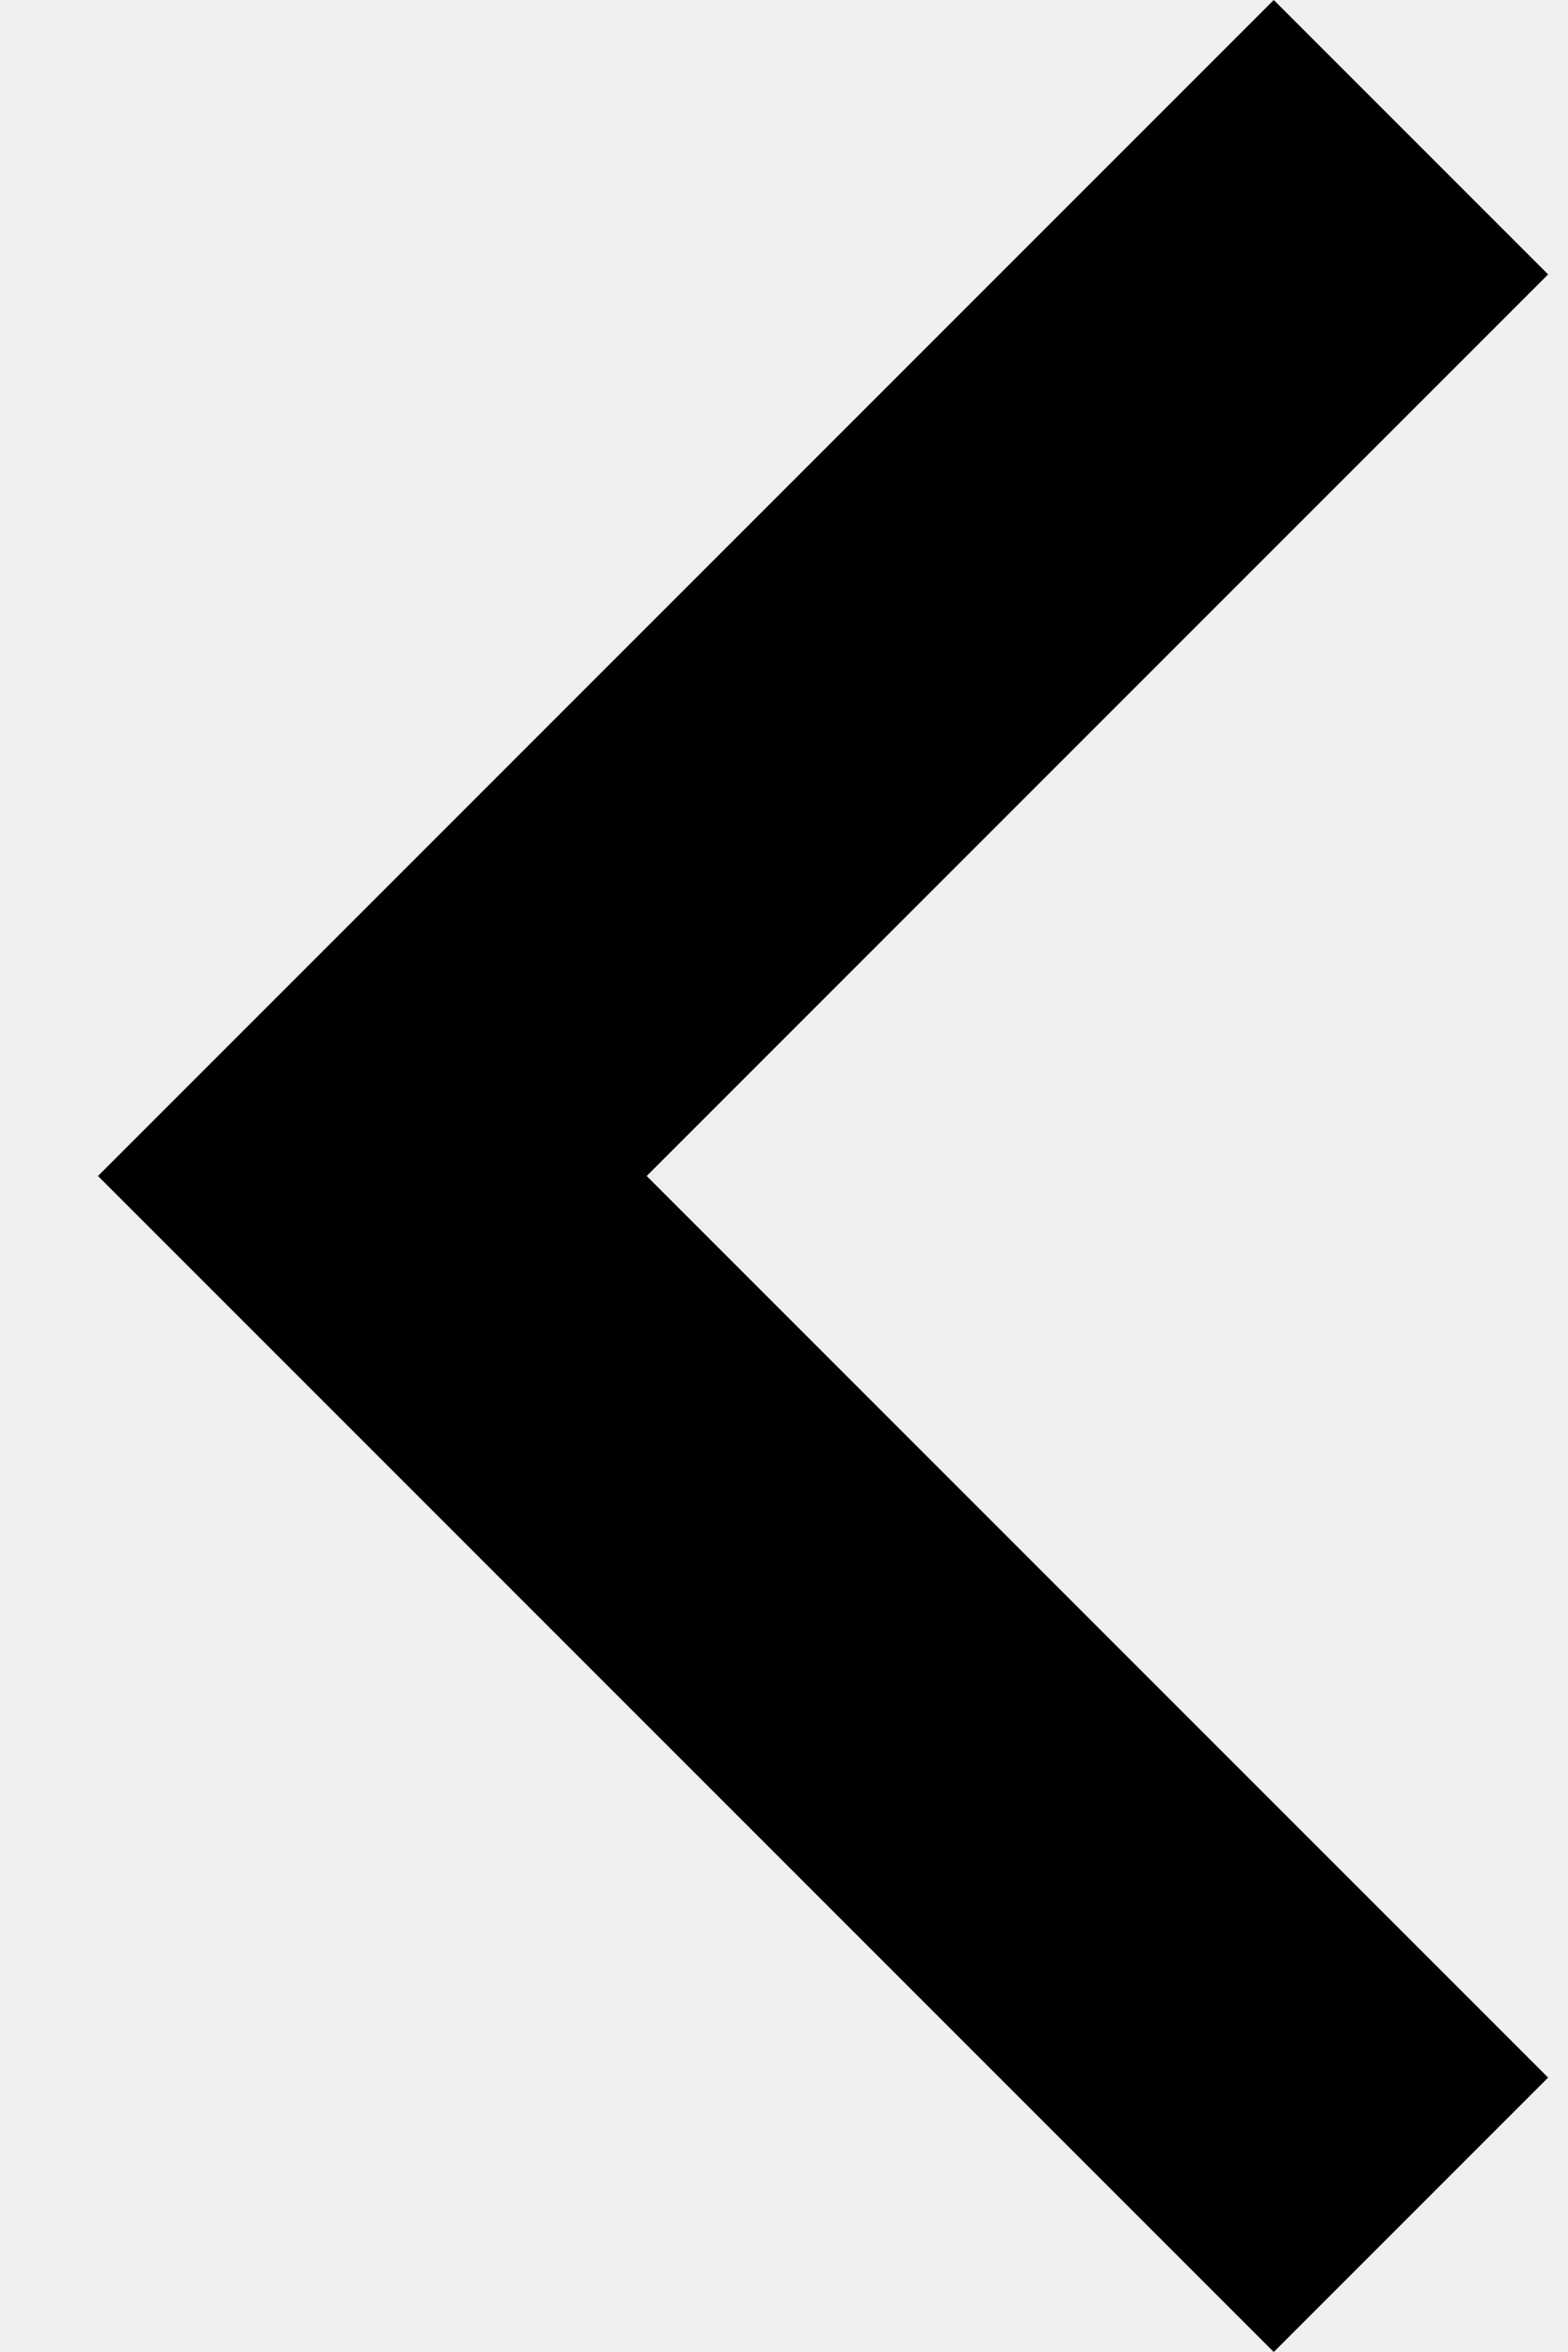
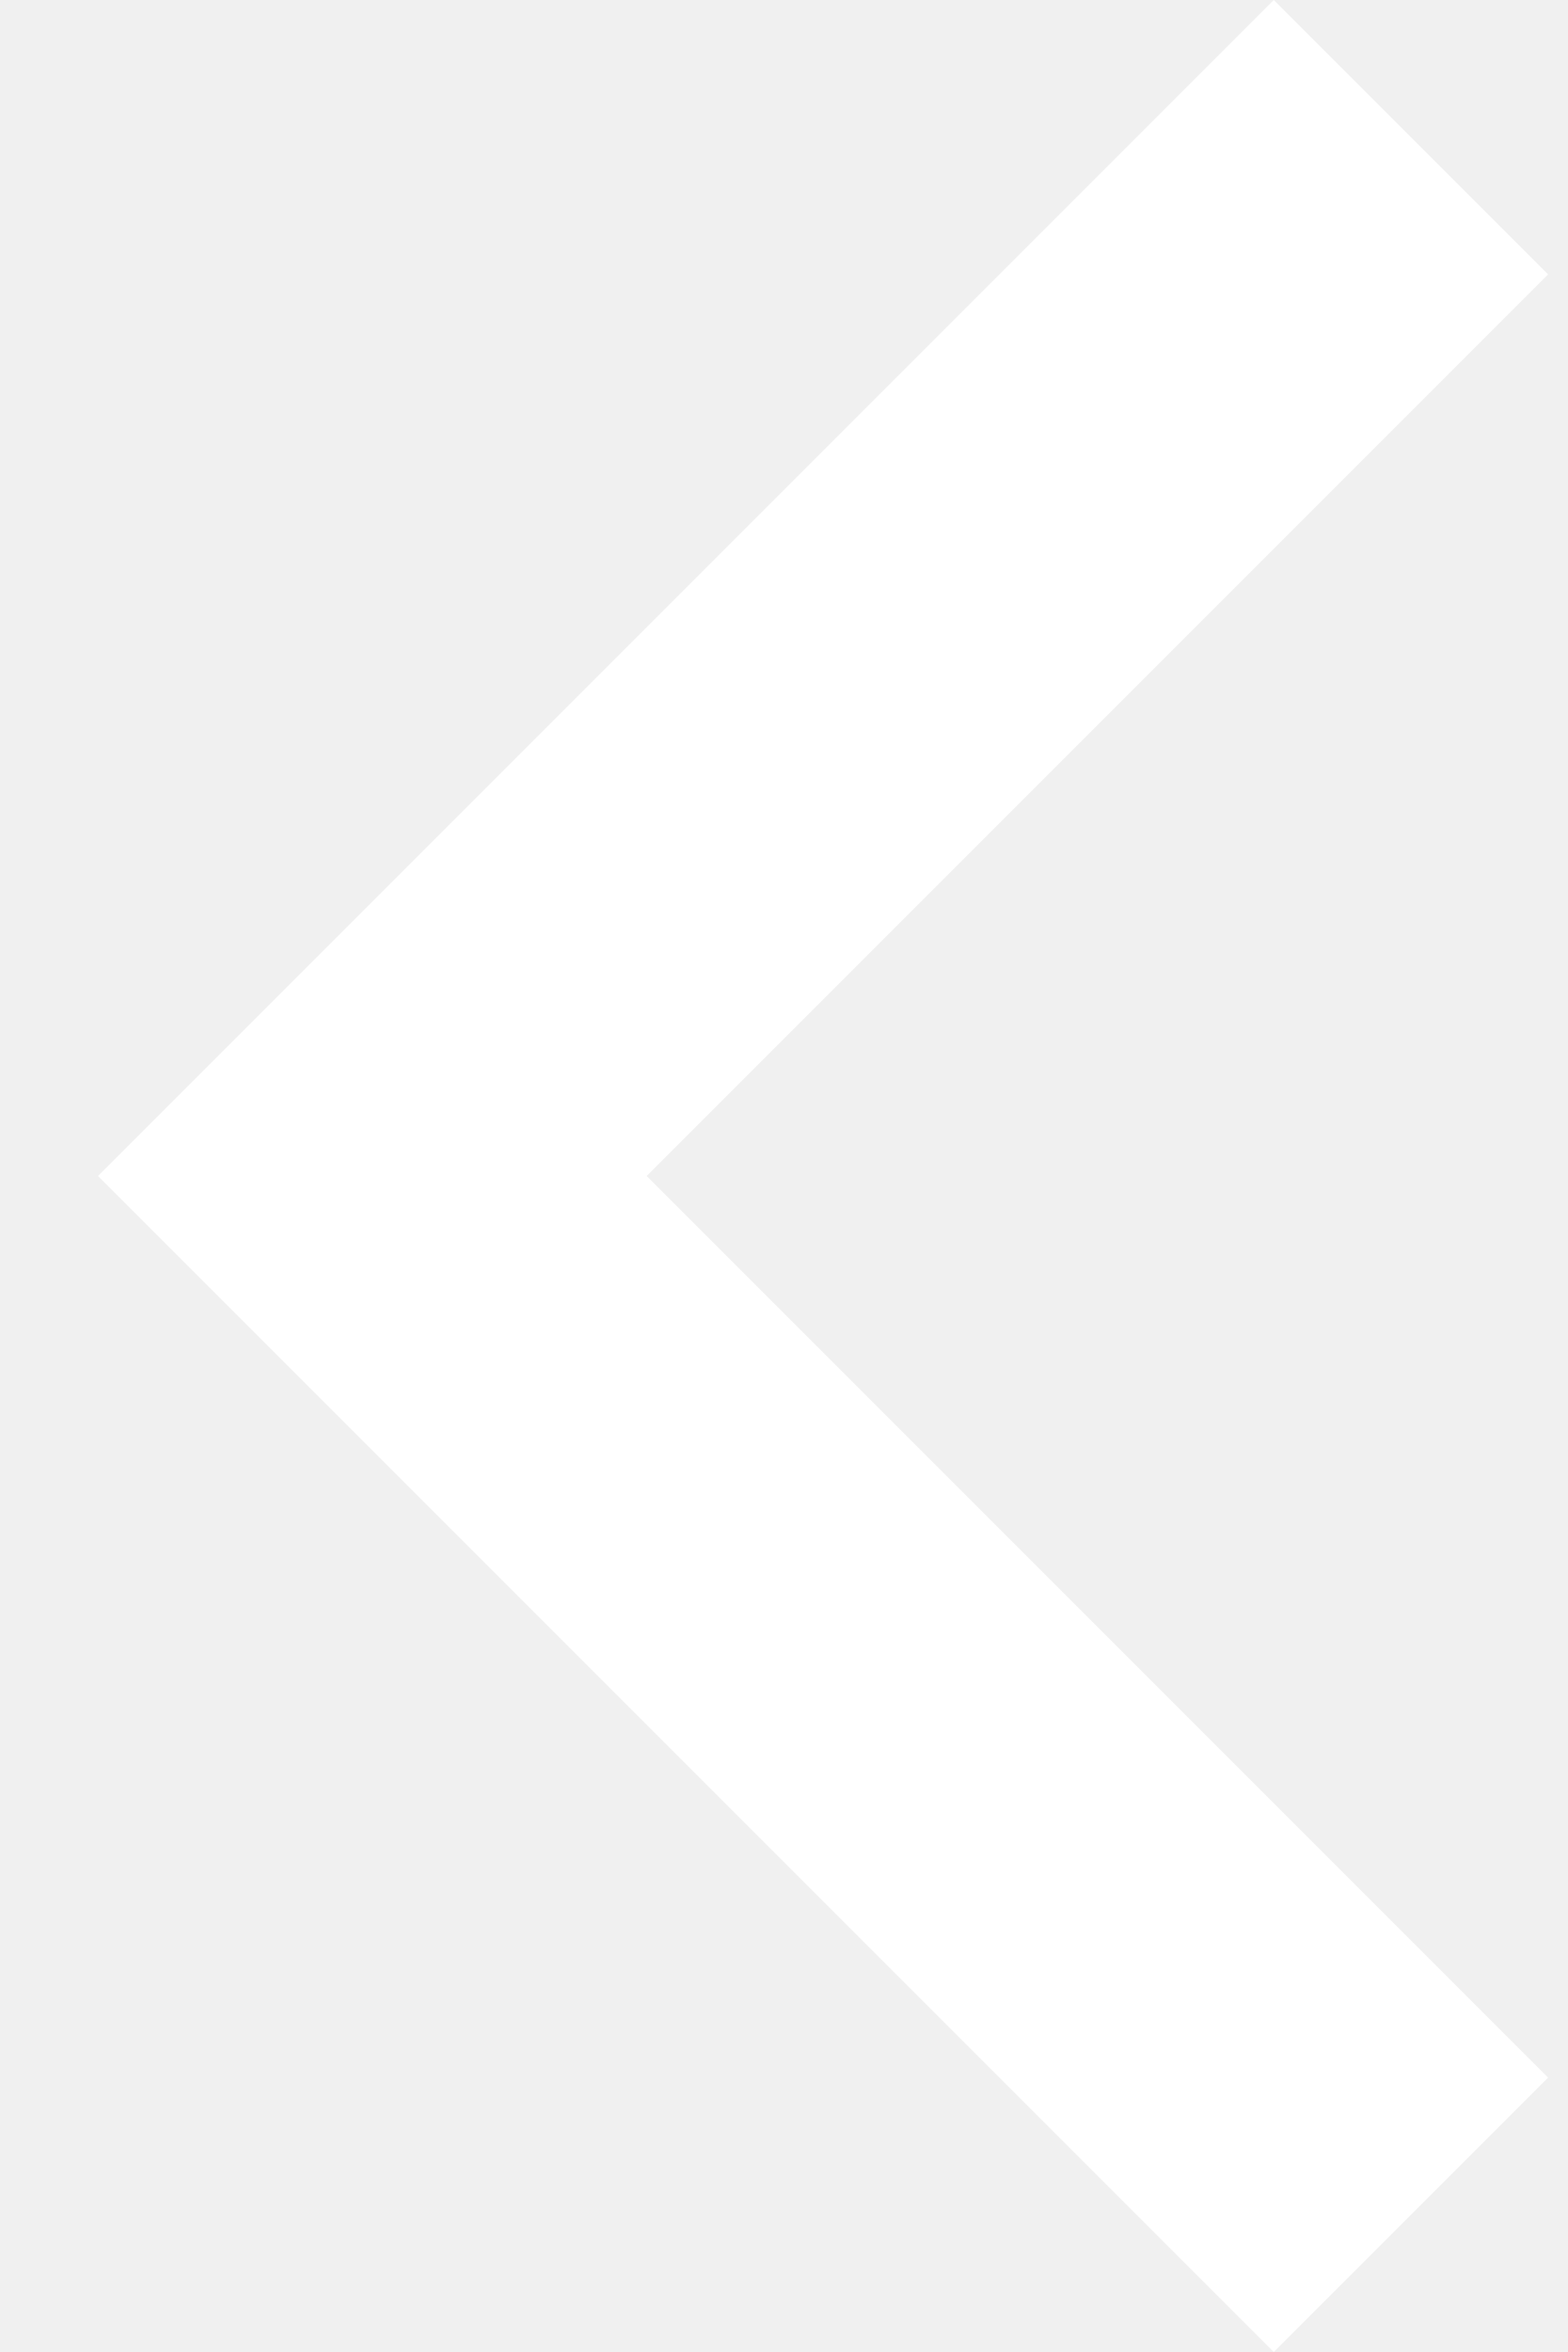
<svg xmlns="http://www.w3.org/2000/svg" width="8px" height="12px" viewBox="0 0 8 12" version="1.1">
  <defs />
  <g id="Page-1" stroke="none" stroke-width="1" fill="none" fill-rule="evenodd">
-     <g id="Core" transform="translate(-218, -90)" fill="#000000">
+     <g id="Core" transform="translate(-218, -90)" fill="#FFFFFF">
      <g id="chevron-left" transform="translate(218.5, 90)">
        <polygon id="Shape" points="7.4 1.4 6 0 -8.8817842e-16 6 6 12 7.4 10.6 2.8 6" />
      </g>
    </g>
  </g>
</svg>
